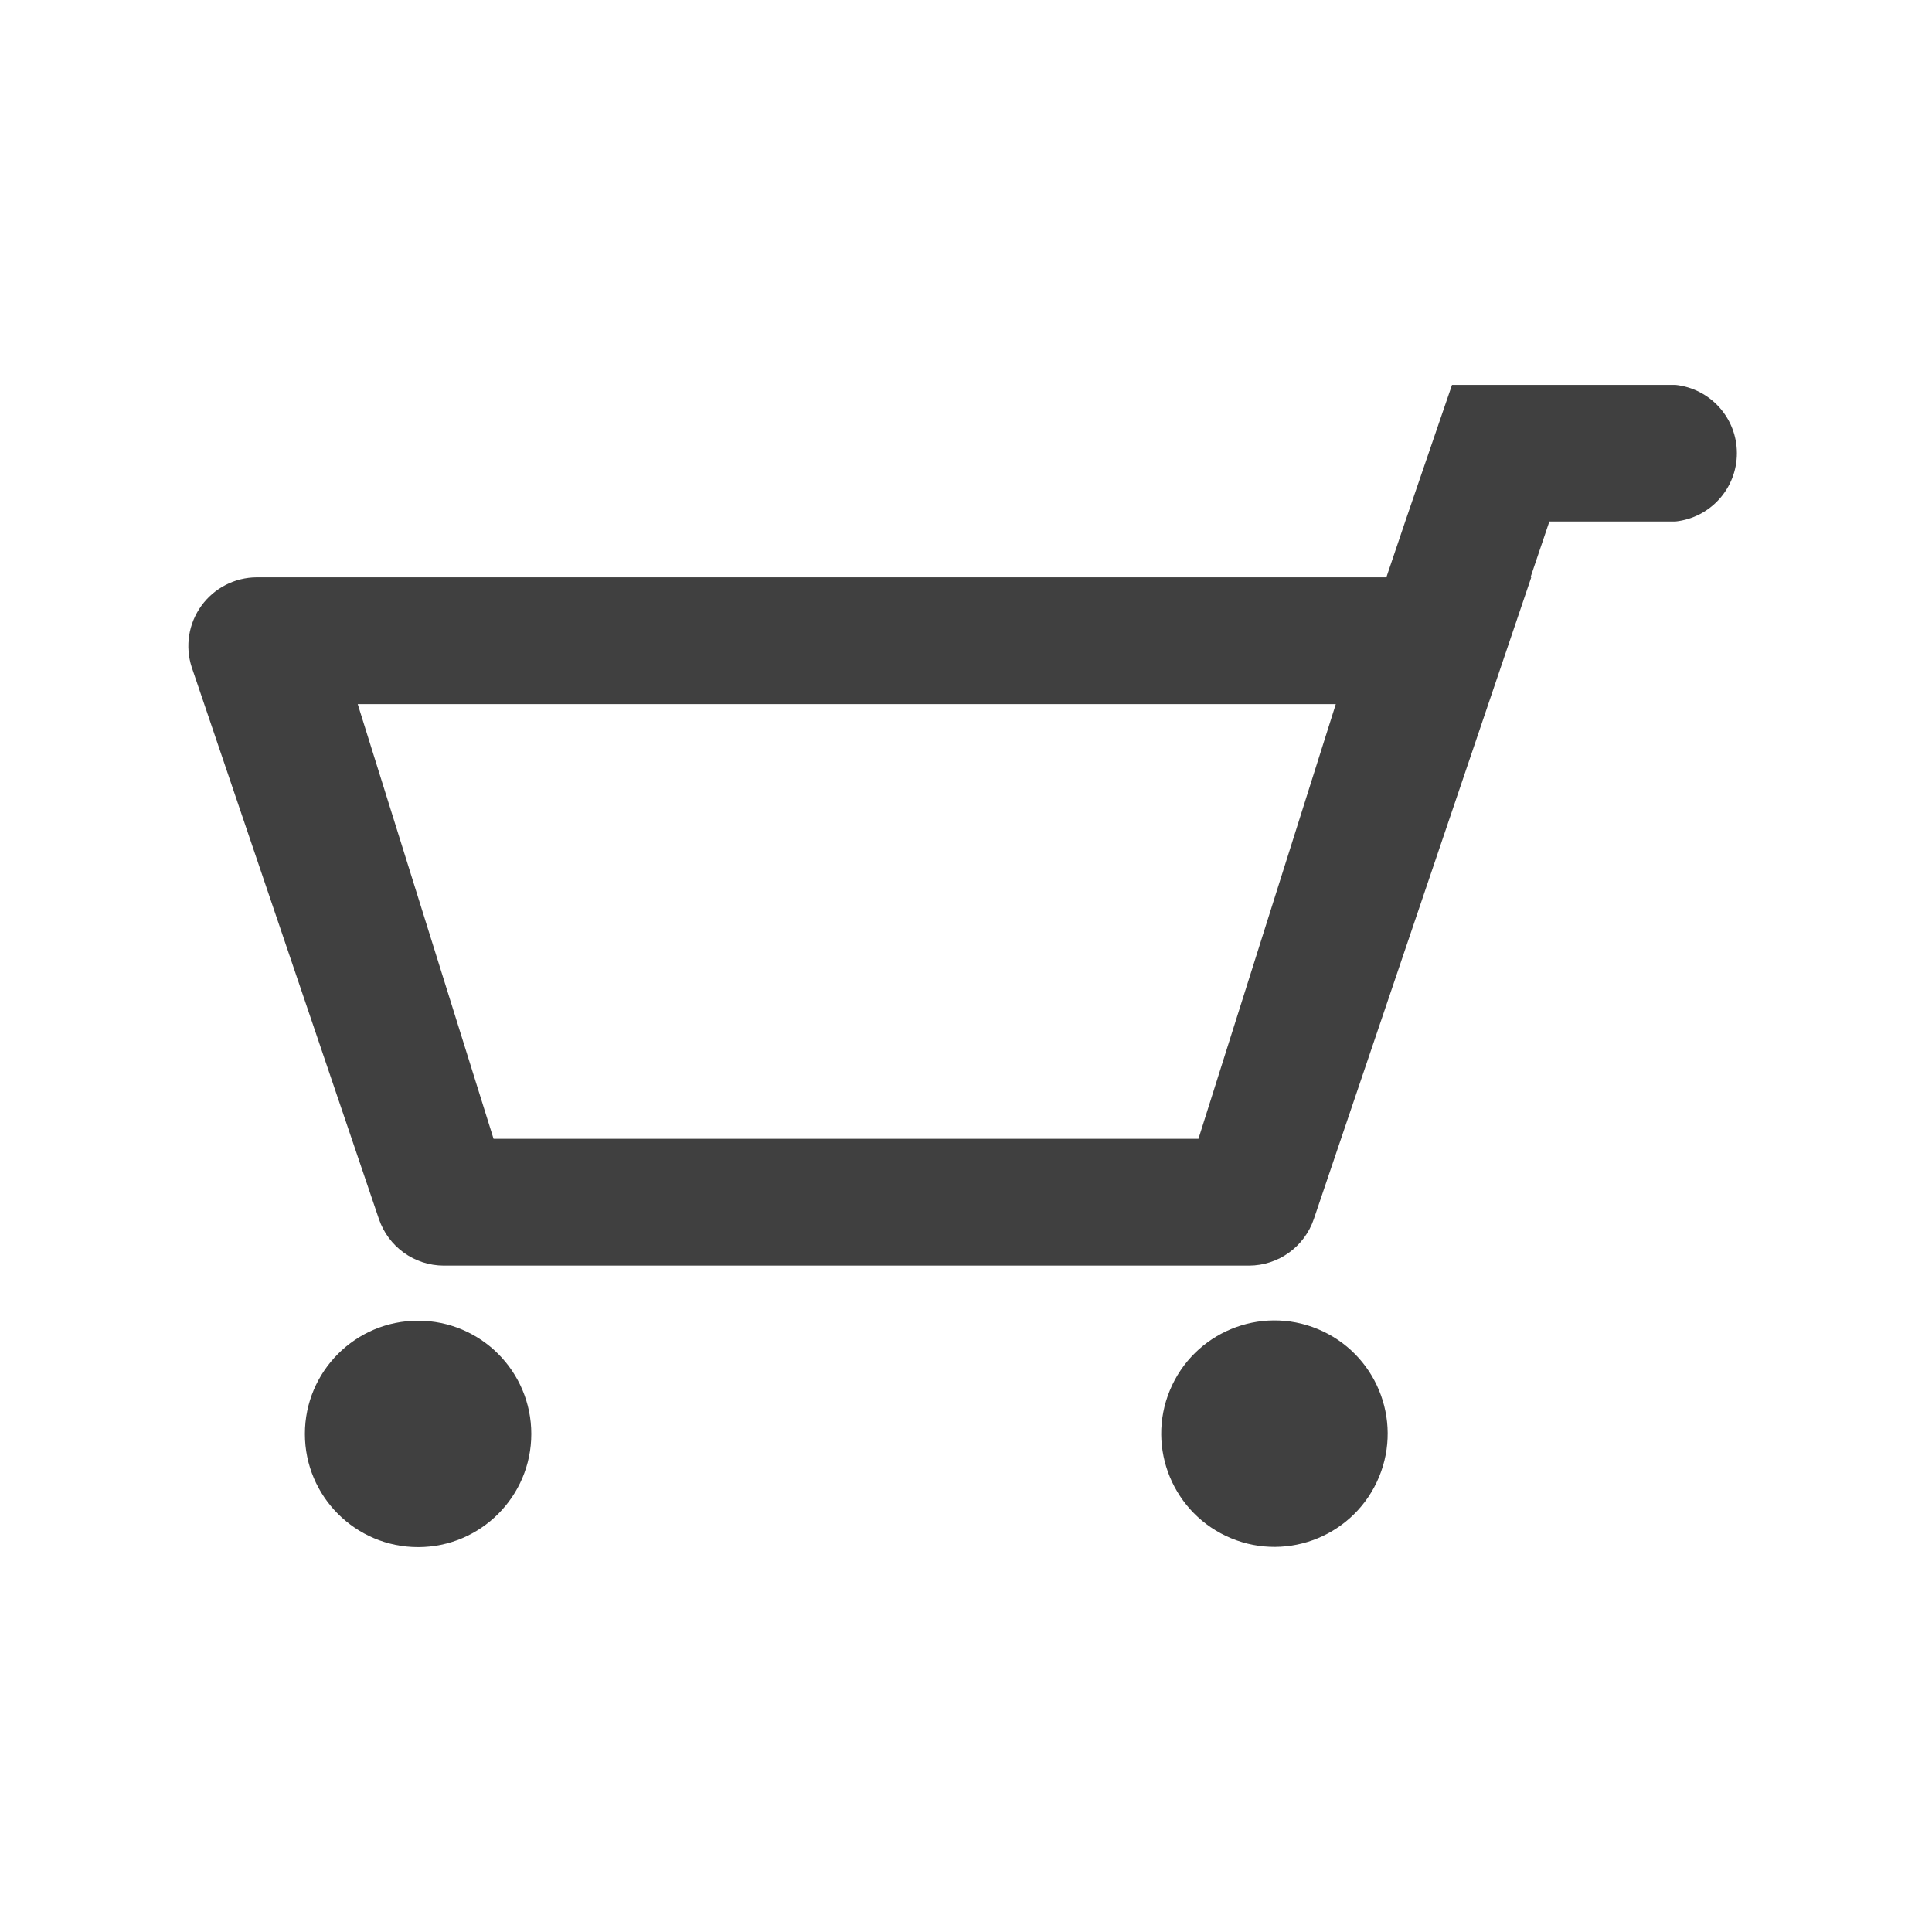
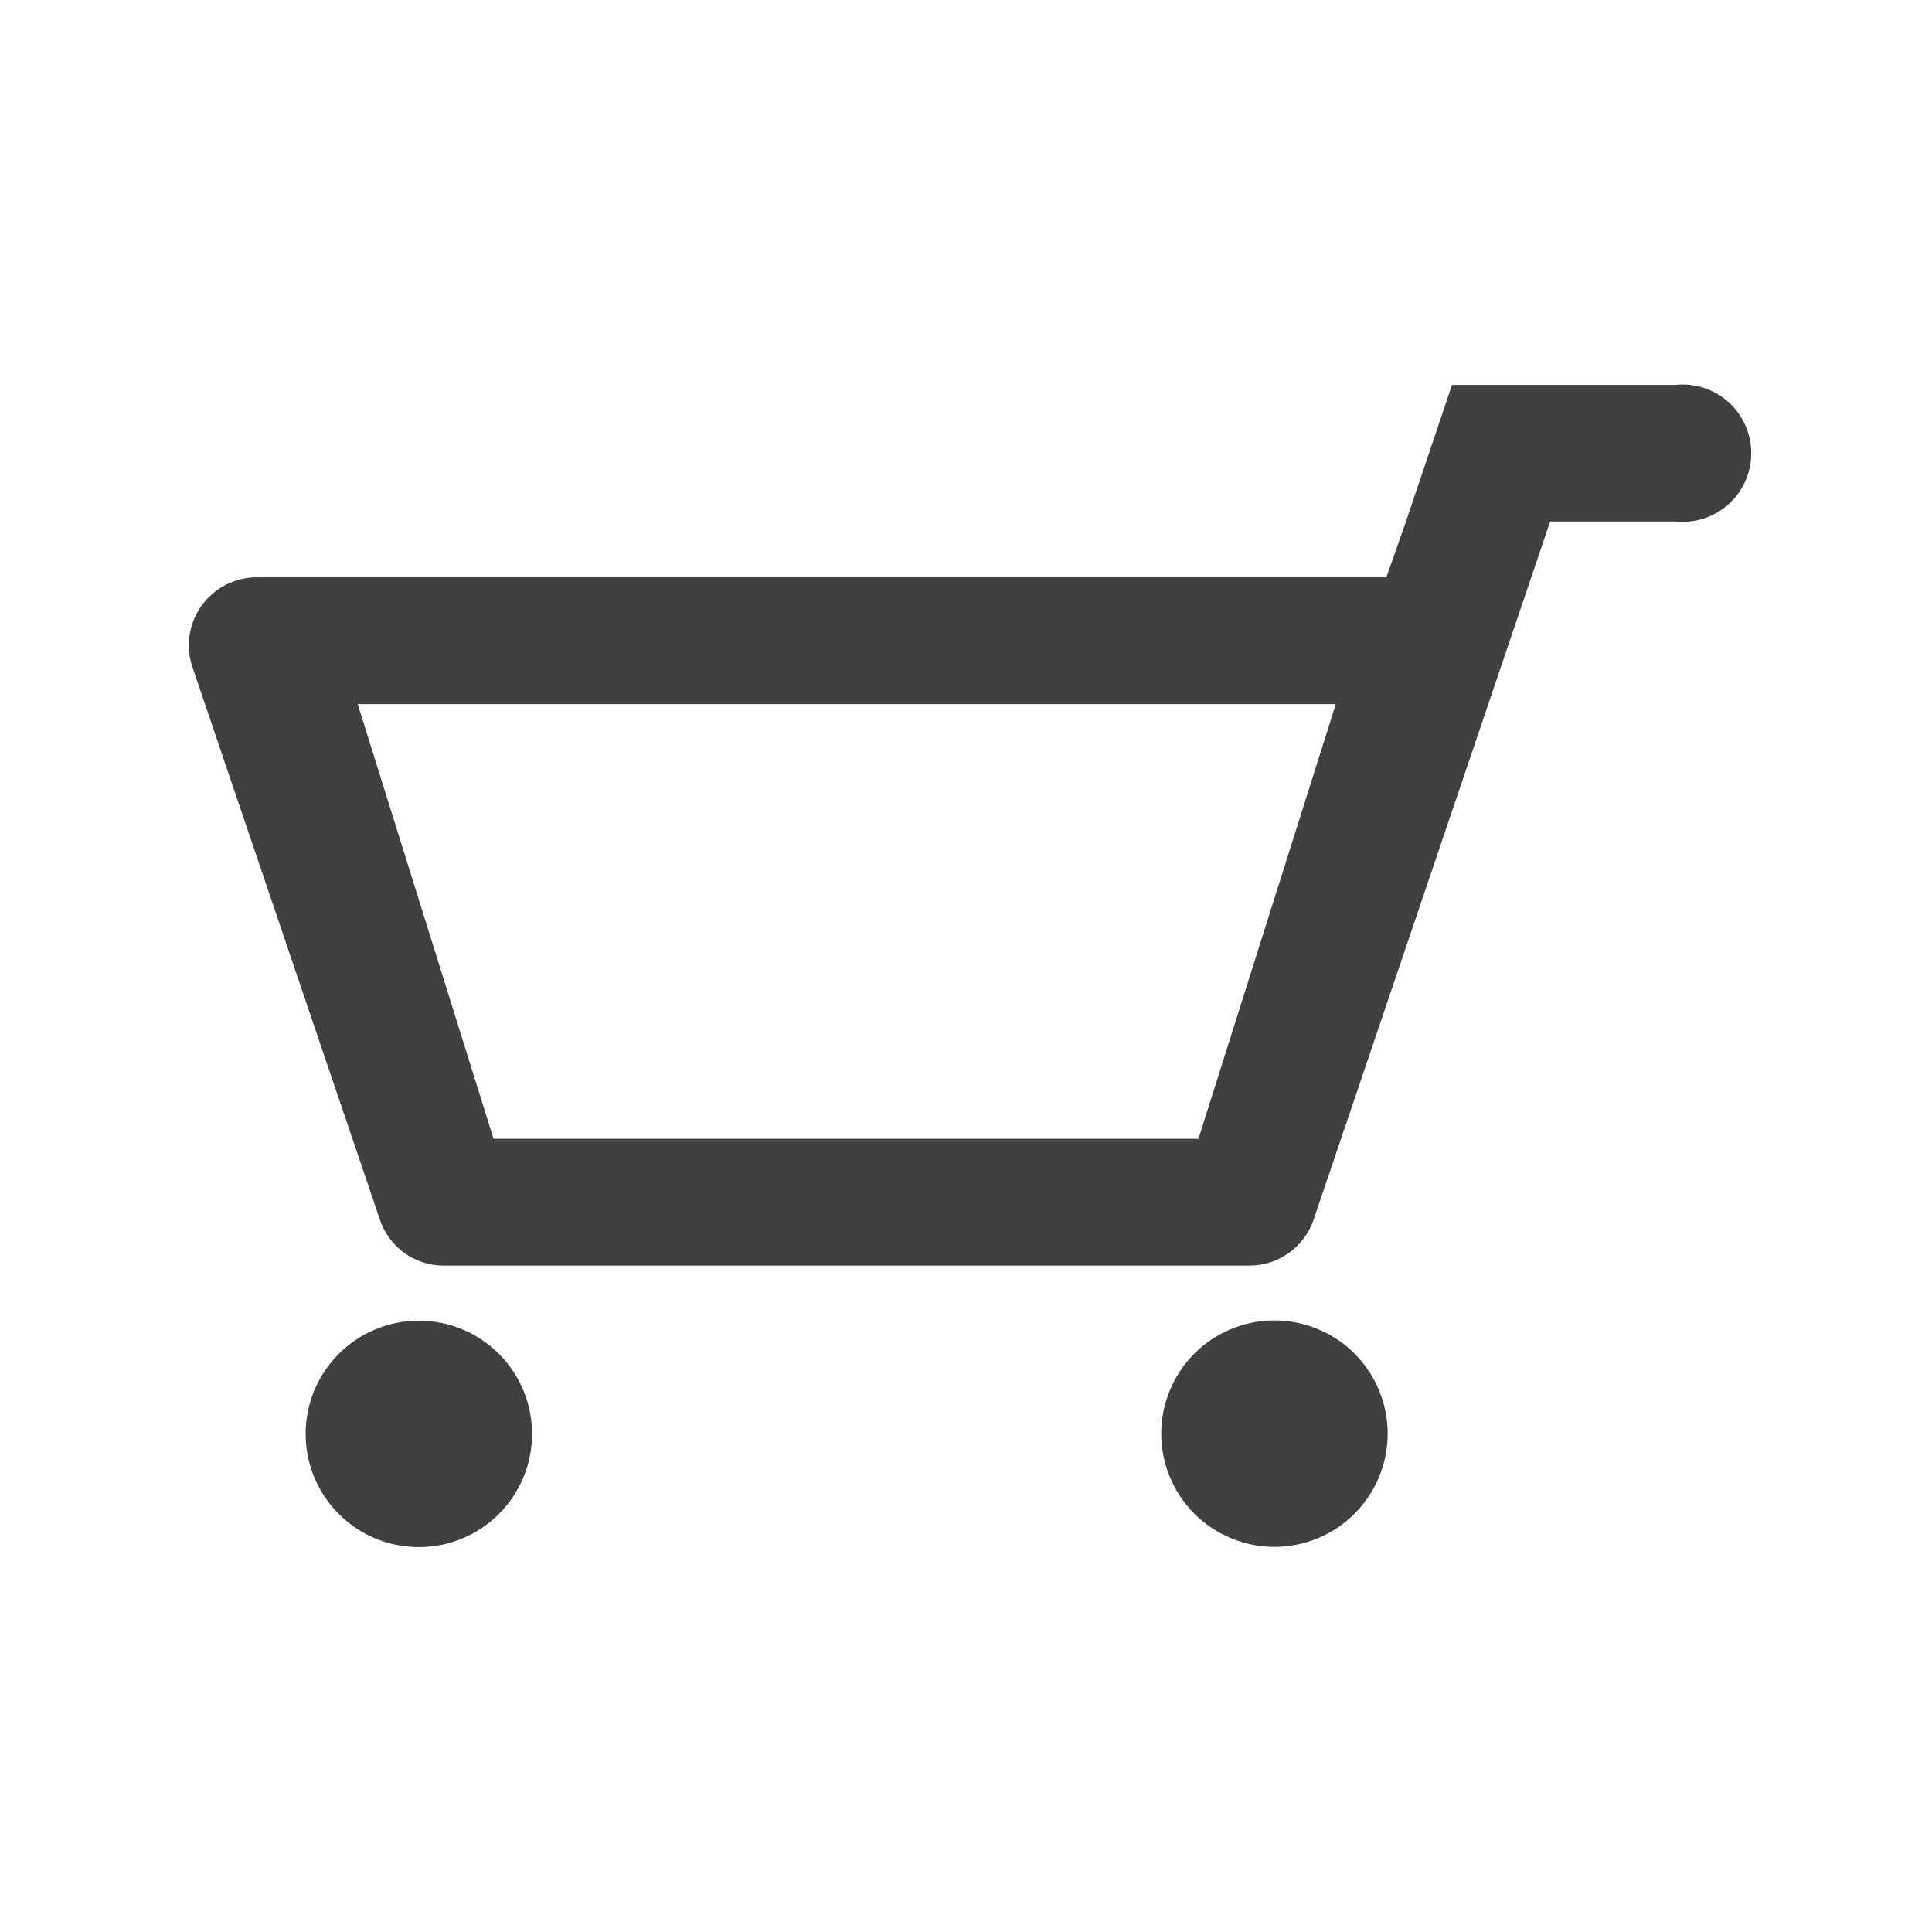
<svg xmlns="http://www.w3.org/2000/svg" width="256" height="256" viewBox="0 0 256 256">
-   <path fill="#404040" d="M222 51h-29.6l-6.2 18.1-2.5 7.4H34a9.1 9.1 0 0 0-8.6 11.9l24.8 73.1a9.1 9.1 0 0 0 8.6 6.2h106.7a9.1 9.1 0 0 0 8.6-6.2l28.8-85h-.1l2.5-7.4H222a9.1 9.1 0 0 0 0-18.1zm-63.2 99.9H65.4l-18-57.6H177z" />
+   <path fill="#404040" d="M222 51h-29.6l-6.1 18.1-2.6 7.4H34a9 9 0 0 0-8.5 11.9l24.8 73.1a8.9 8.9 0 0 0 8.5 6.2h106.7a9 9 0 0 0 8.6-6.2l28.8-85 2.5-7.4H222a9.1 9.1 0 1 0 0-18.1zm-63.2 99.9H65.4l-18-57.6H177z" />
  <circle cx="168.9" cy="190" r="15" fill="#404040" transform="rotate(-67.5 168.861 190.004)" />
-   <circle cx="55.4" cy="190" r="15" fill="#404040" />
+   <circle cx="55.5" cy="190" r="15" fill="#404040" />
</svg>
